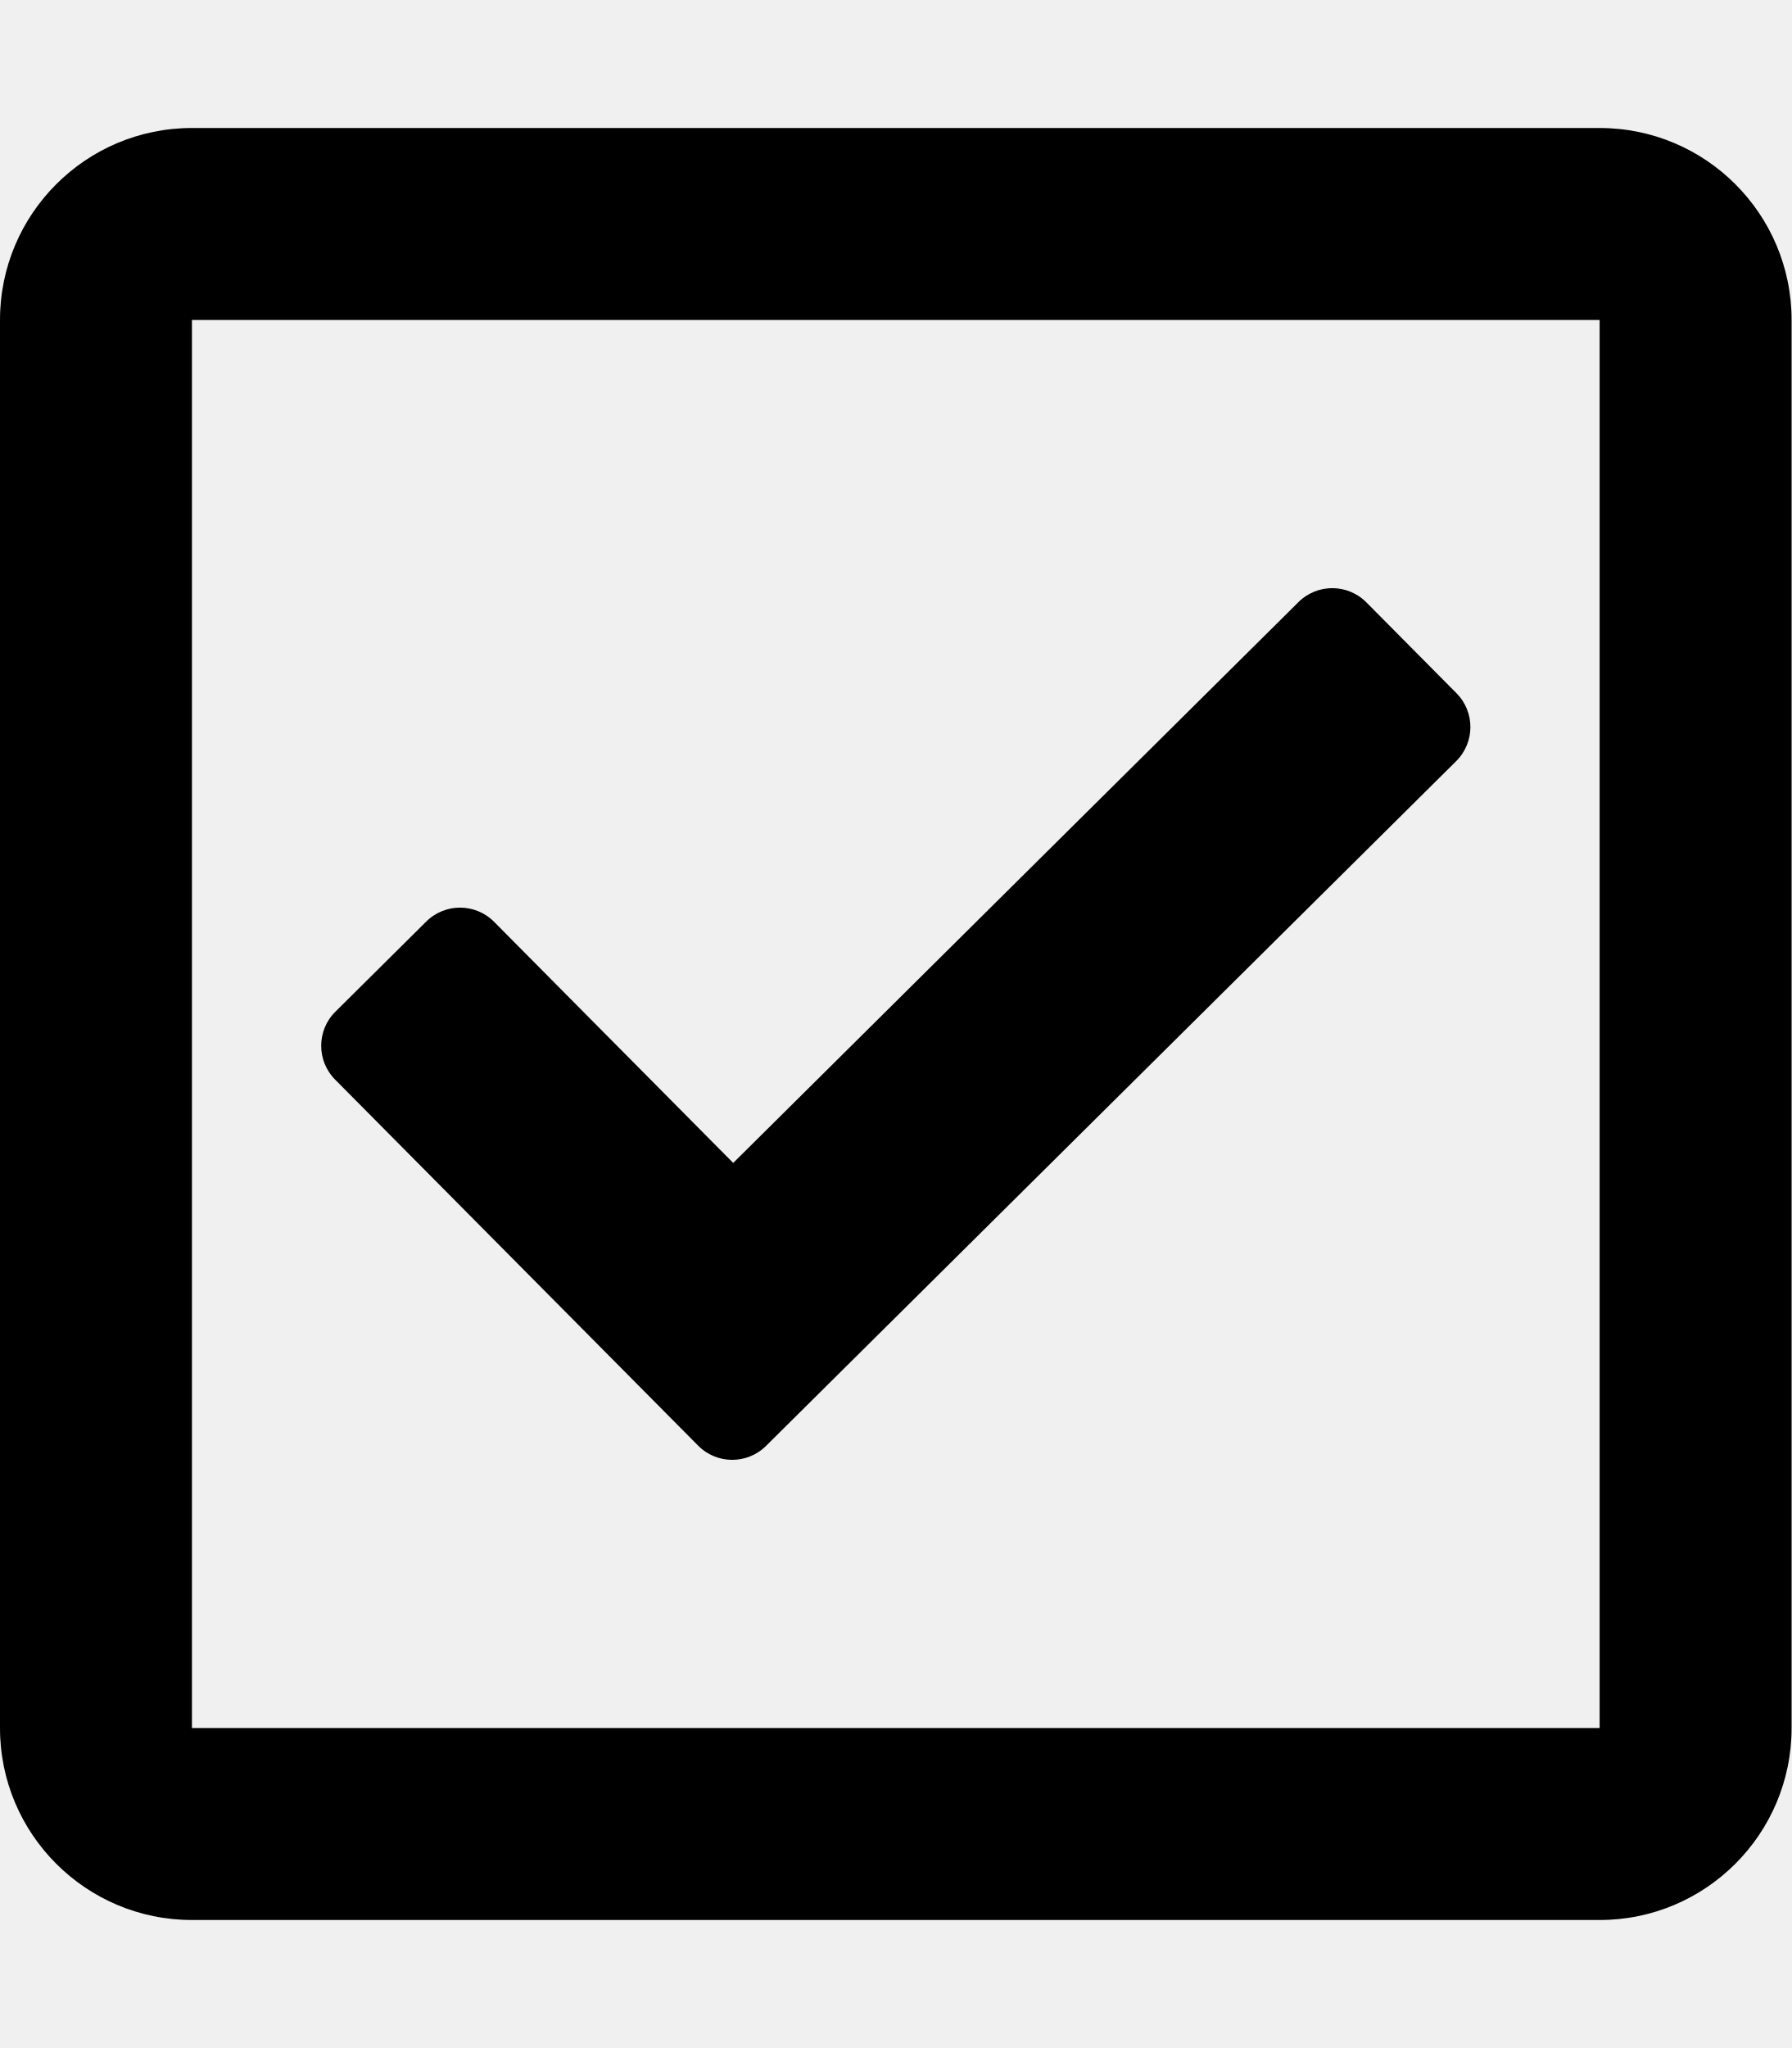
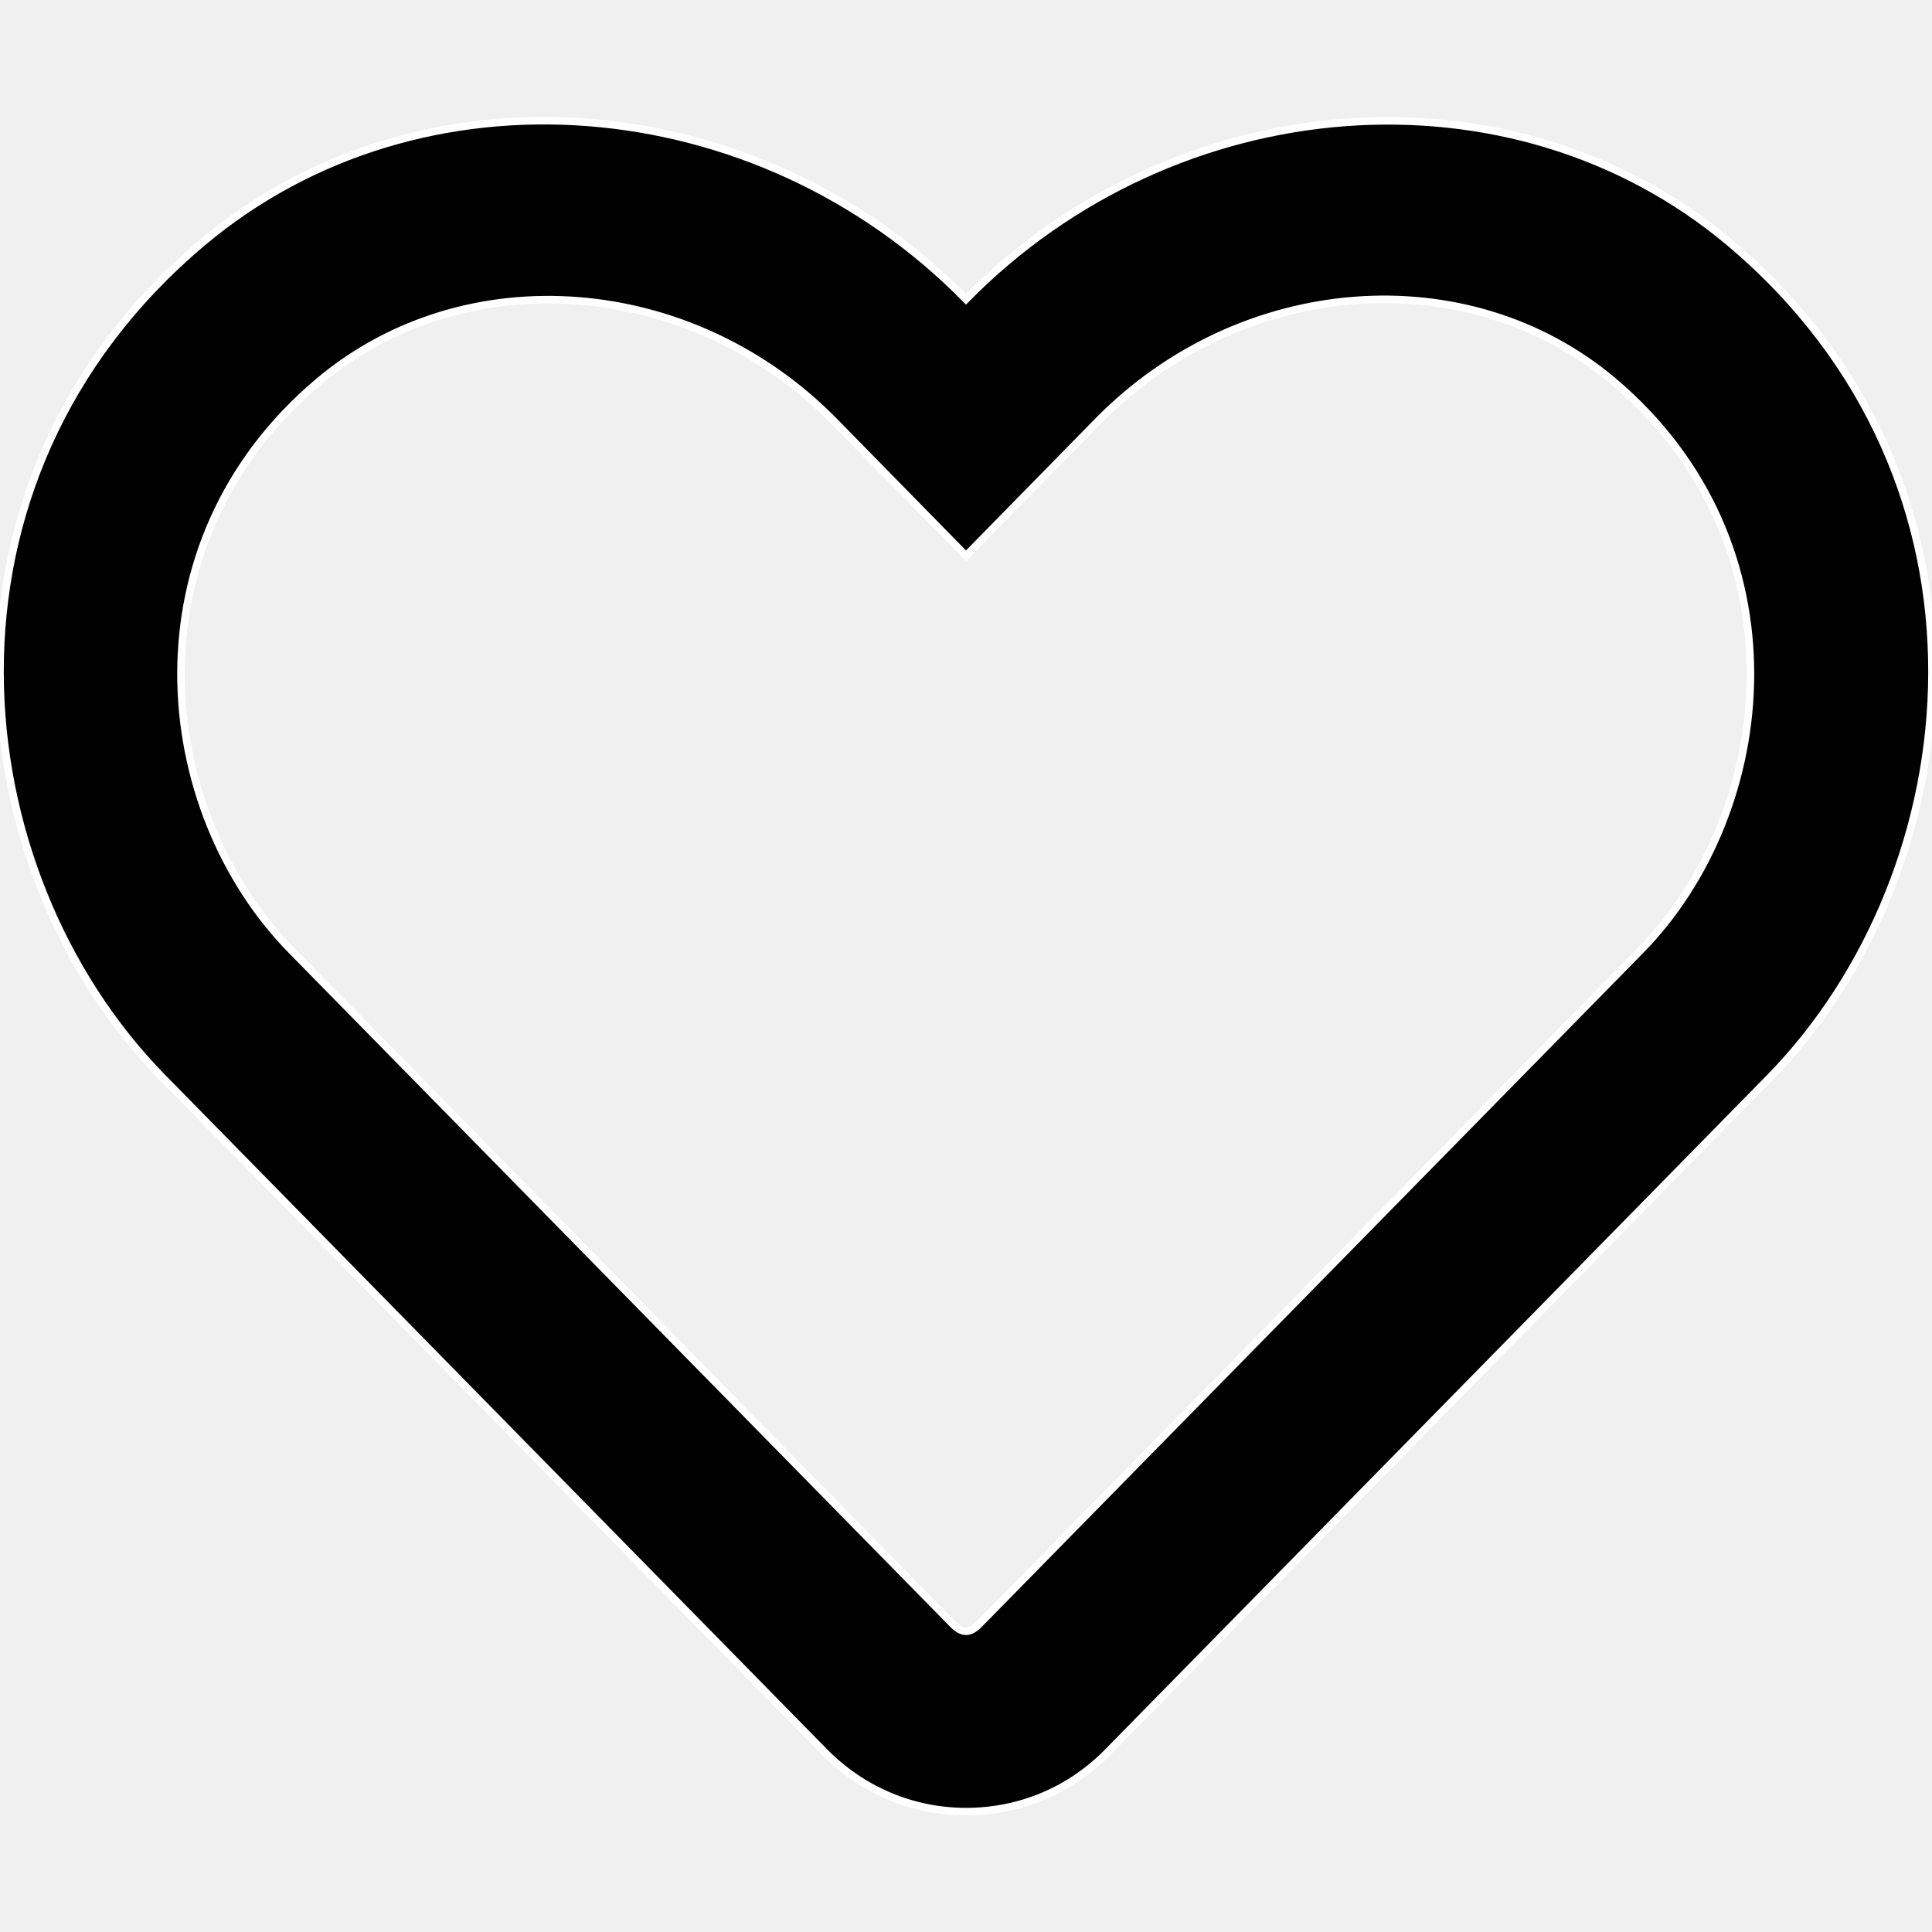
- <svg xmlns="http://www.w3.org/2000/svg" aria-hidden="true" focusable="false" data-prefix="far" data-icon="check-square" class="svg-inline--fa fa-check-square fa-w-14" role="img" viewBox="0 0 448 512">
-   <path fill="currentColor" d="M400 32H48C21.49 32 0 53.49 0 80v352c0 26.51 21.49 48 48 48h352c26.51 0 48-21.49 48-48V80c0-26.51-21.49-48-48-48zm0 400H48V80h352v352zm-35.864-241.724L191.547 361.48c-4.705 4.667-12.303 4.637-16.97-.068l-90.781-91.516c-4.667-4.705-4.637-12.303.069-16.971l22.719-22.536c4.705-4.667 12.303-4.637 16.97.069l59.792 60.277 141.352-140.216c4.705-4.667 12.303-4.637 16.97.068l22.536 22.718c4.667 4.706 4.637 12.304-.068 16.971z" />
+ <svg xmlns="http://www.w3.org/2000/svg" aria-hidden="true" focusable="false" data-prefix="far" data-icon="heart" class="svg-inline--fa fa-heart fa-w-16" role="img" viewBox="0 0 512 512">
+   <defs>
+     <style>.cls-1,.cls-2{stroke-width:2px;}.cls-1{stroke:#ffffff;}.cls-2{stroke:#ffffff;}</style>
+   </defs>
+   <path fill="currentColor" class="cls-1" d="M458.4 64.3C400.6 15.7 311.3 23 256 79.3 200.7 23 111.4 15.6 53.6 64.3-21.6 127.6-10.6 230.8 43 285.5l175.4 178.7c10 10.2 23.4 15.9 37.6 15.9 14.3 0 27.6-5.6 37.6-15.8L469 285.6c53.5-54.7 64.7-157.9-10.6-221.3zm-23.6 187.5L259.4 430.5c-2.4 2.4-4.4 2.4-6.8 0L77.2 251.8c-36.5-37.2-43.9-107.6 7.3-150.7 38.9-32.7 98.9-27.8 136.5 10.5l35 35.7 35-35.7c37.8-38.5 97.8-43.2 136.5-10.6 51.1 43.1 43.5 113.9 7.3 150.8z" />
</svg>
